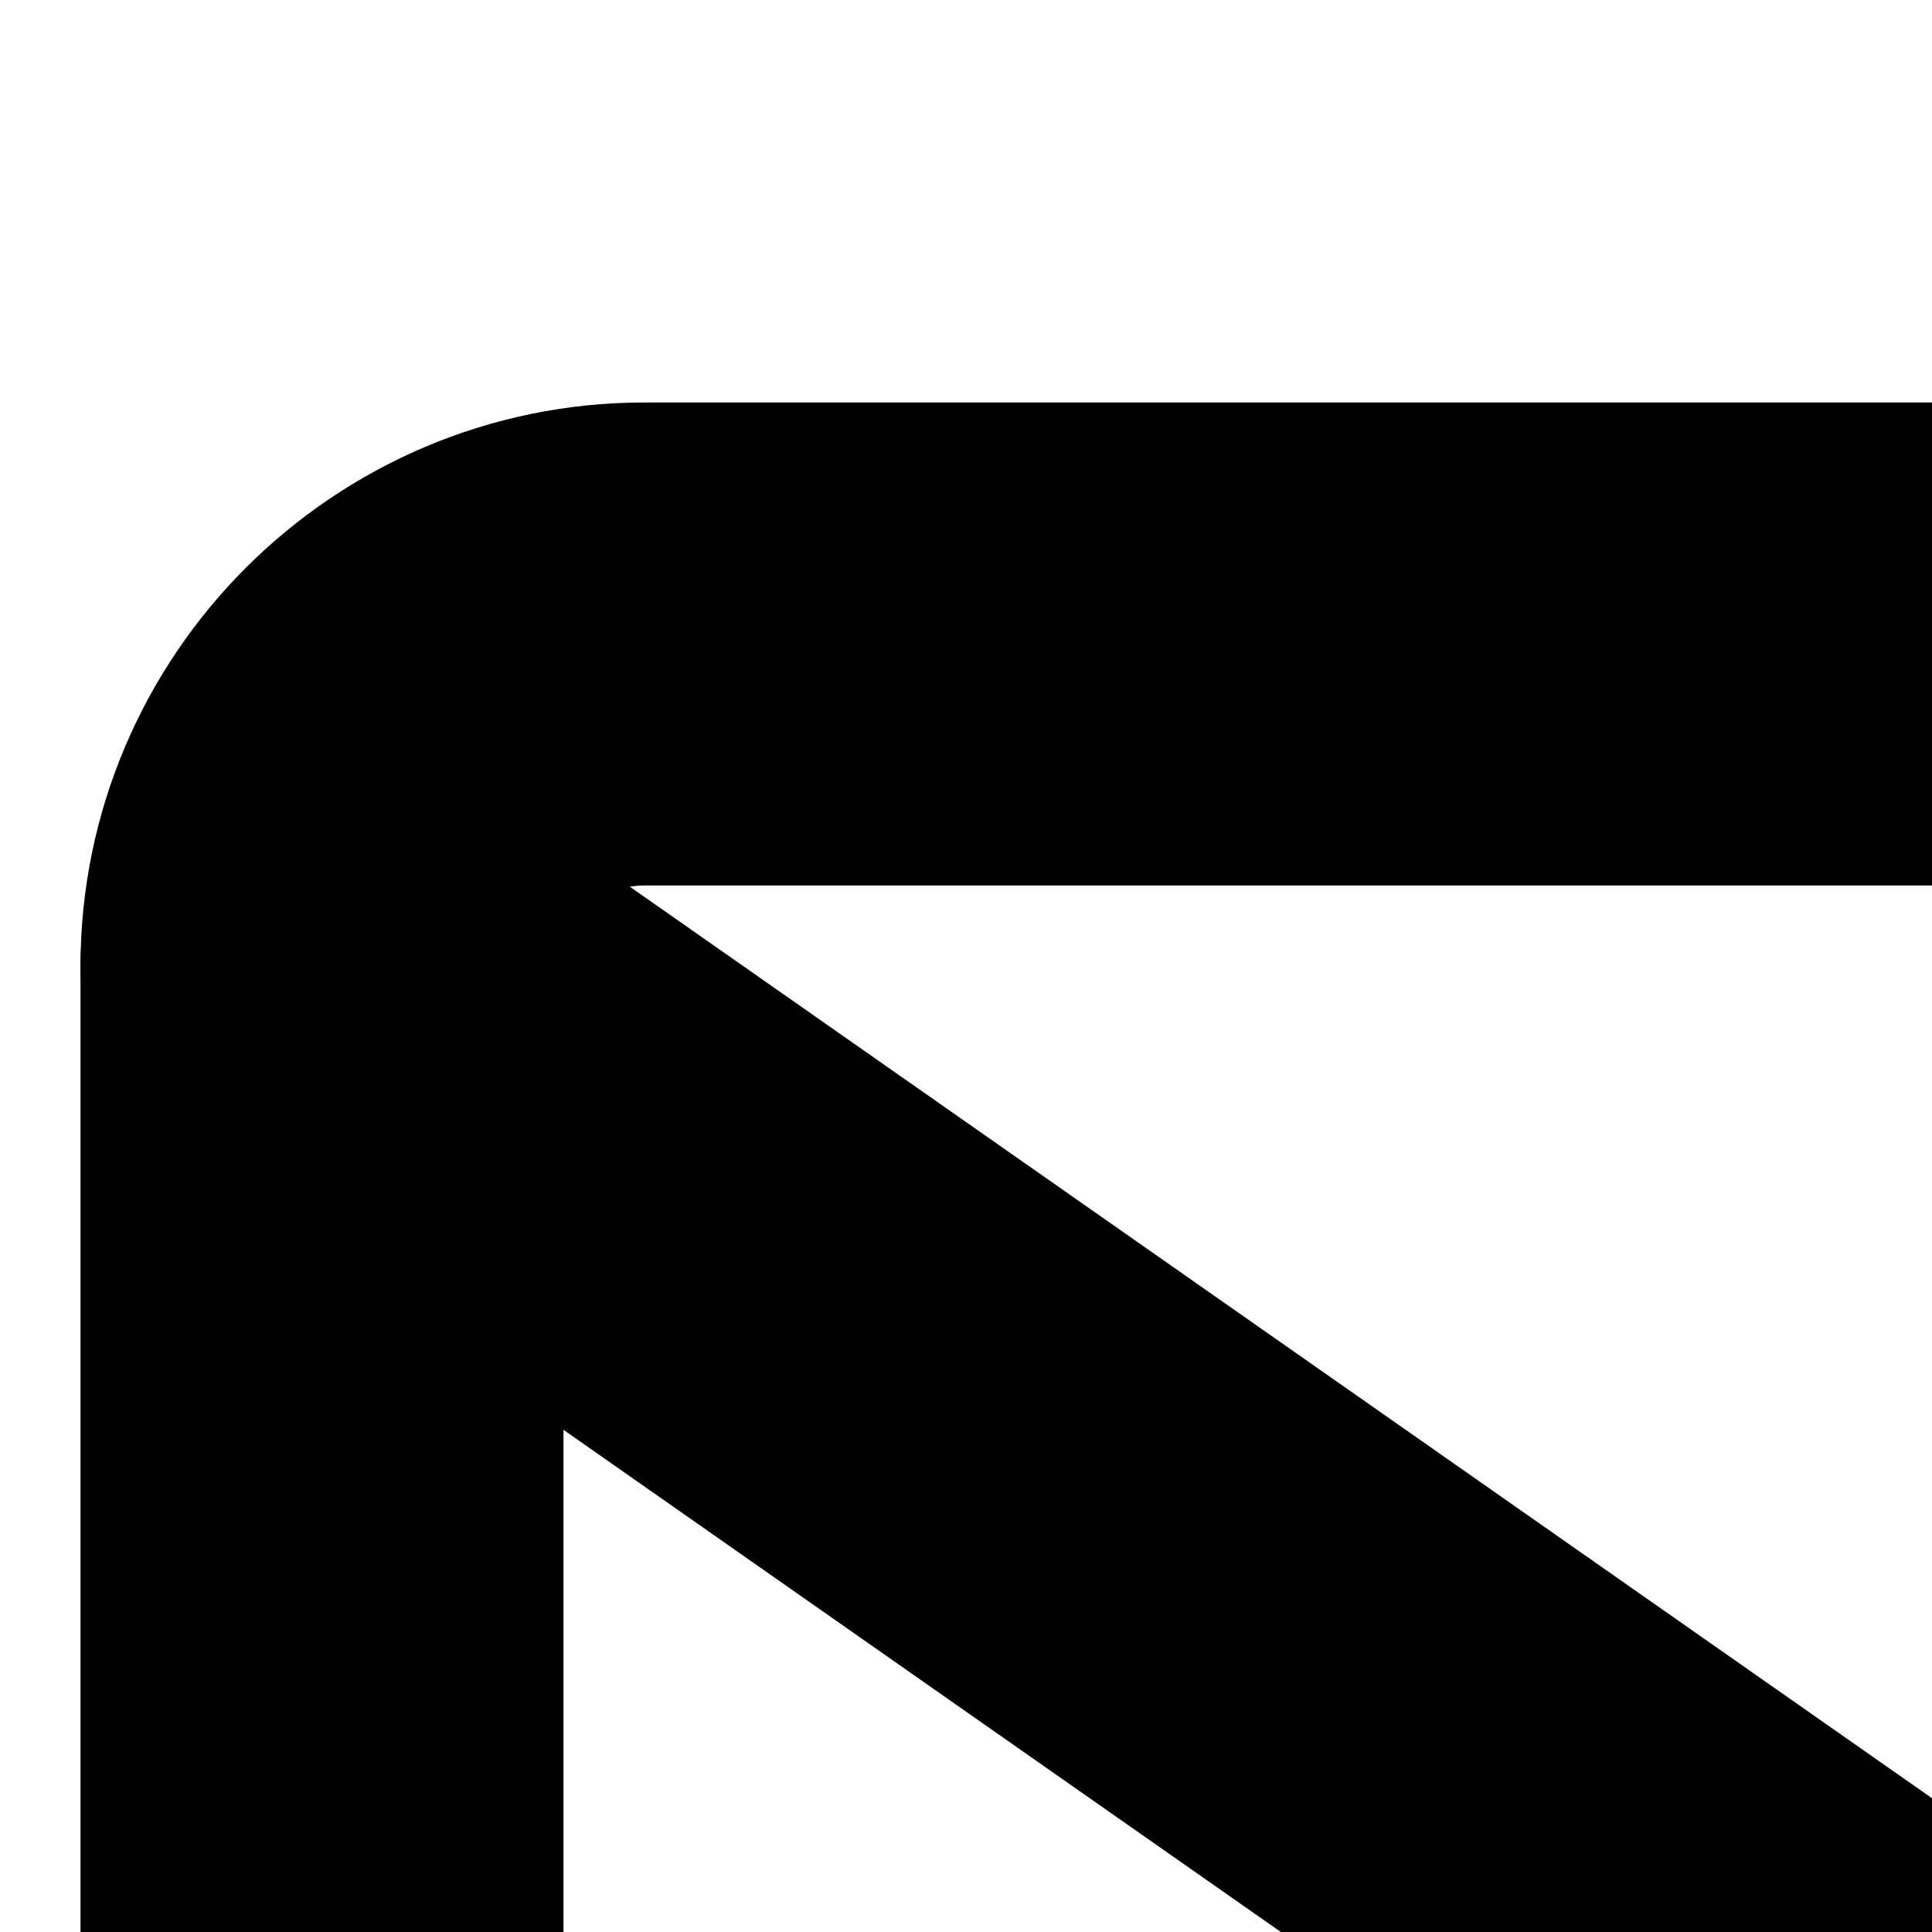
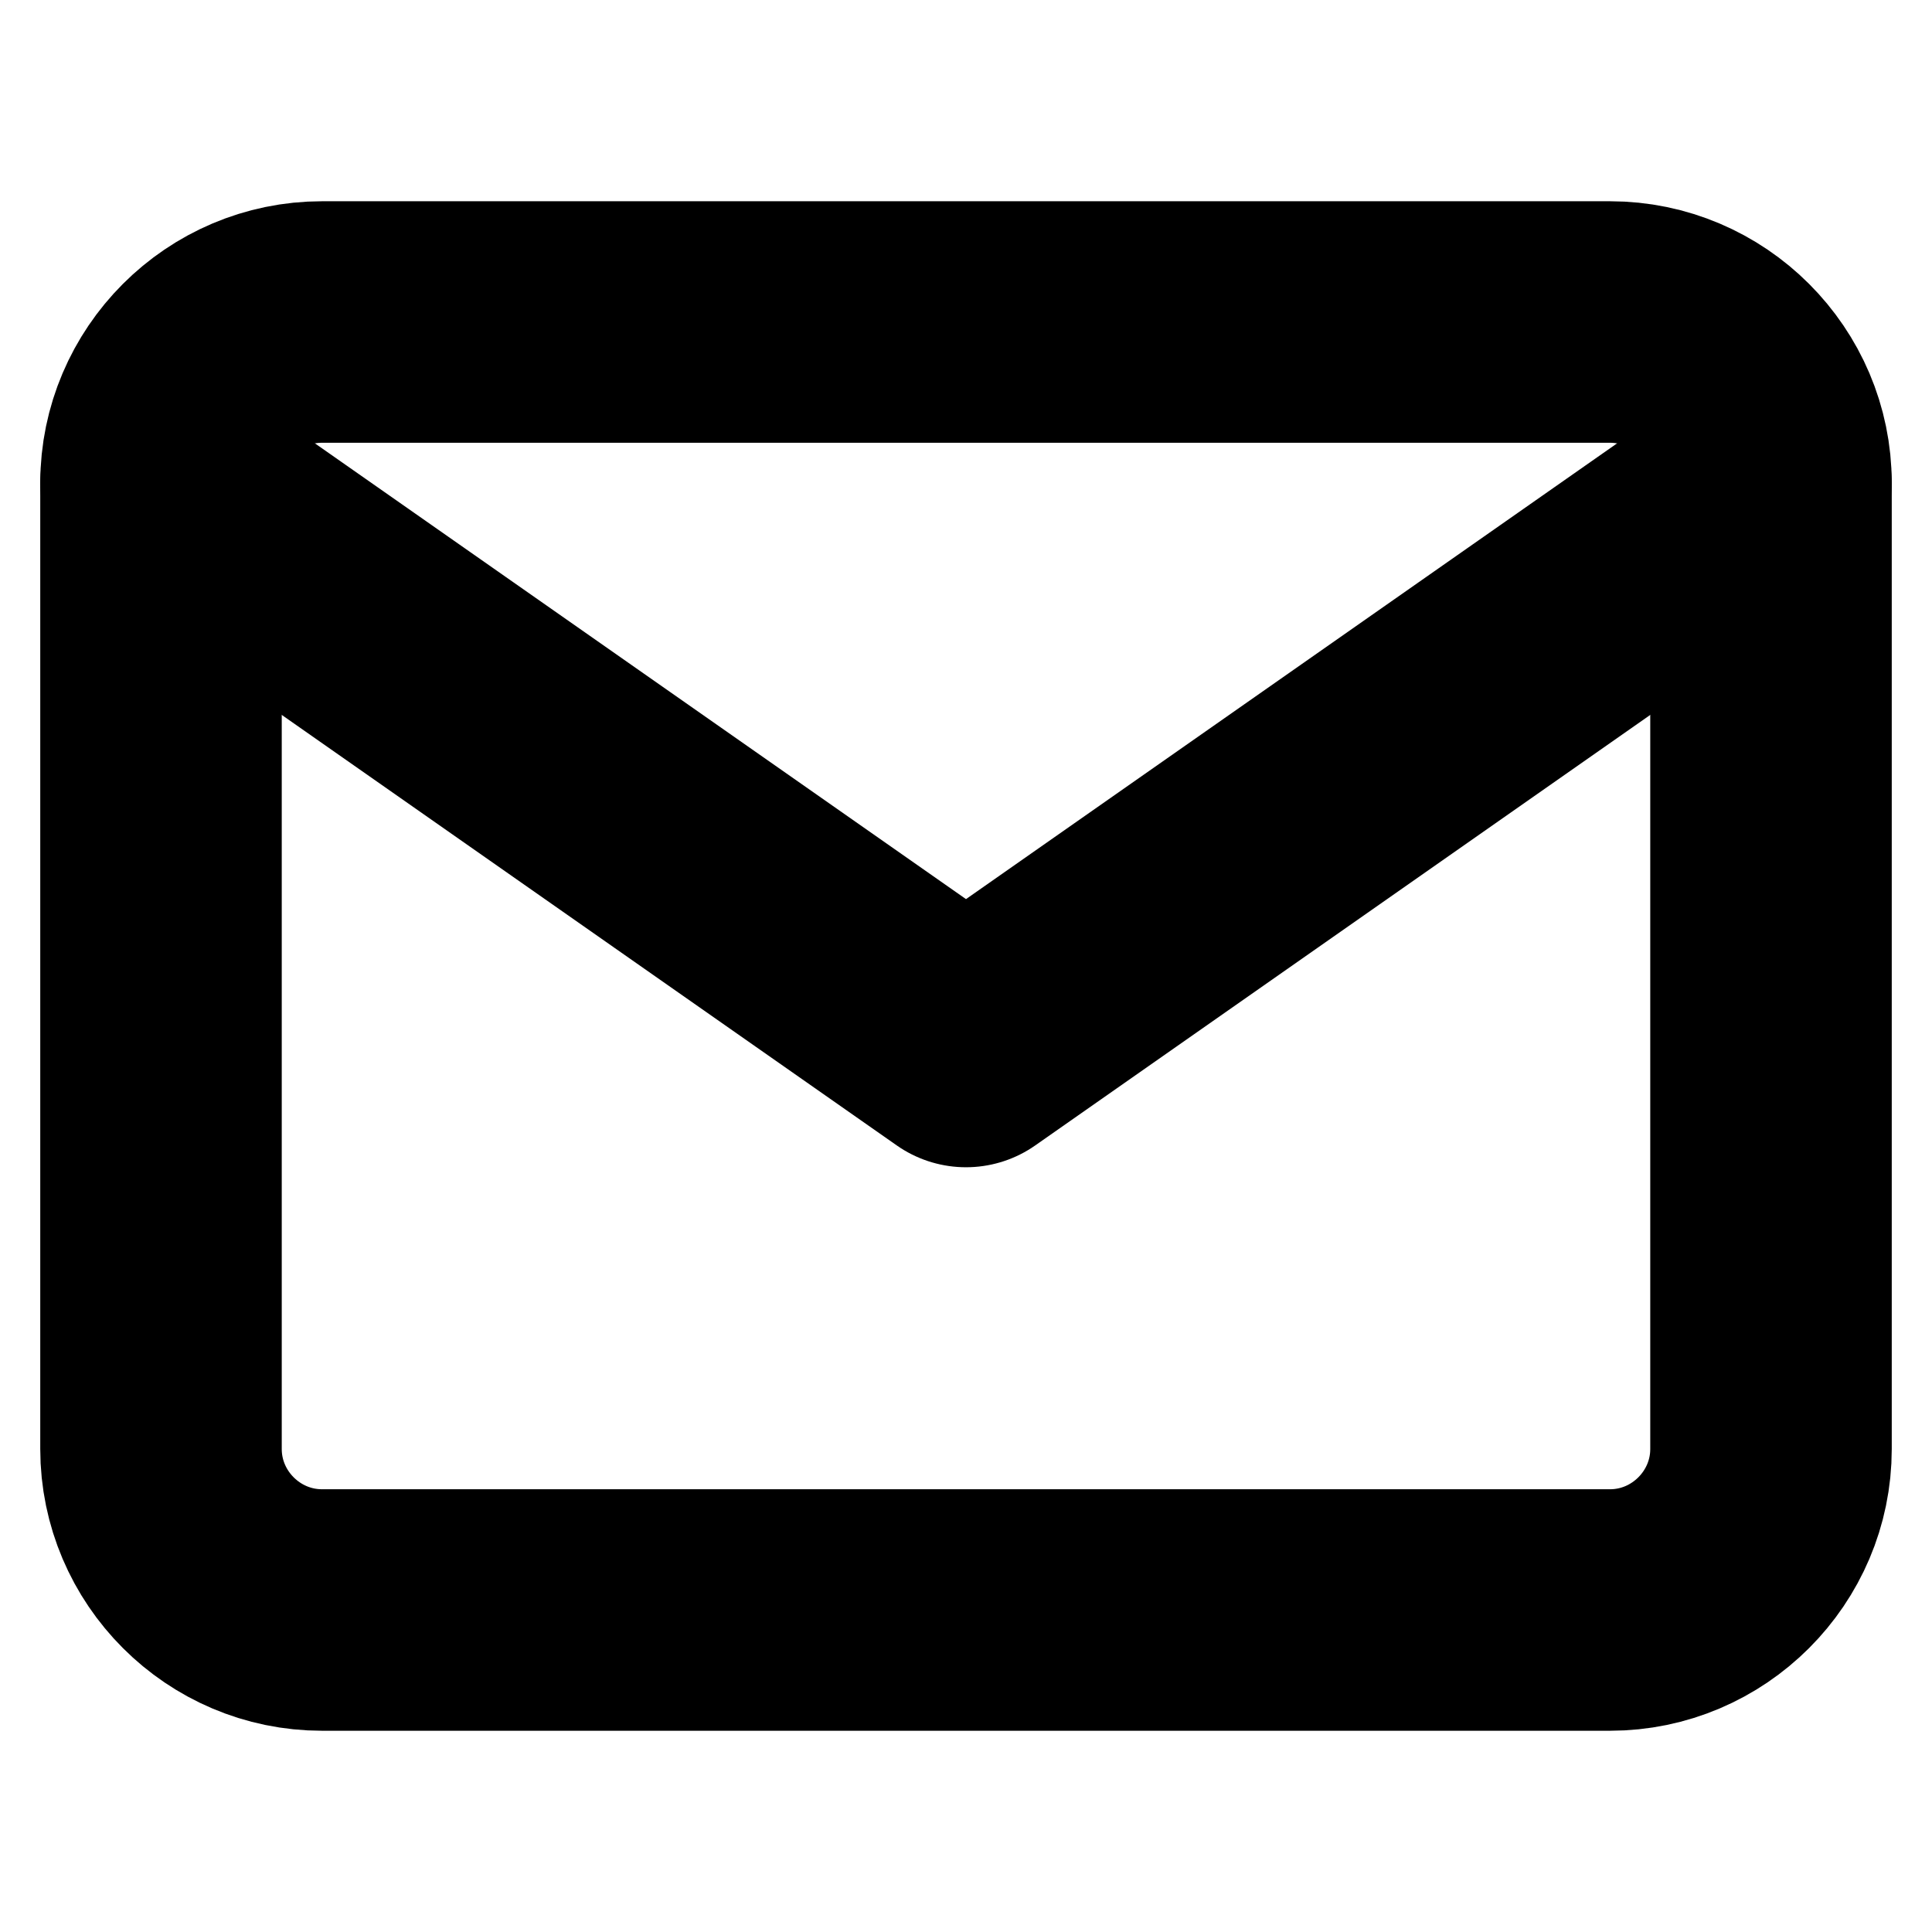
- <svg xmlns="http://www.w3.org/2000/svg" width="12" height="12" viewBox="0 0 12 12" fill="none" stroke="currentColor" stroke-width="3" stroke-linecap="round" stroke-linejoin="round" class="feather feather-mail">
+ <svg xmlns="http://www.w3.org/2000/svg" width="24" height="24" viewBox="0 0 24 24" fill="none" stroke="currentColor" stroke-width="3" stroke-linecap="round" stroke-linejoin="round" class="feather feather-mail">
  <path d="M4 4h16c1.1 0 2 .9 2 2v12c0 1.1-.9 2-2 2H4c-1.1 0-2-.9-2-2V6c0-1.1.9-2 2-2z" />
  <polyline points="22,6 12,13 2,6" />
</svg>
